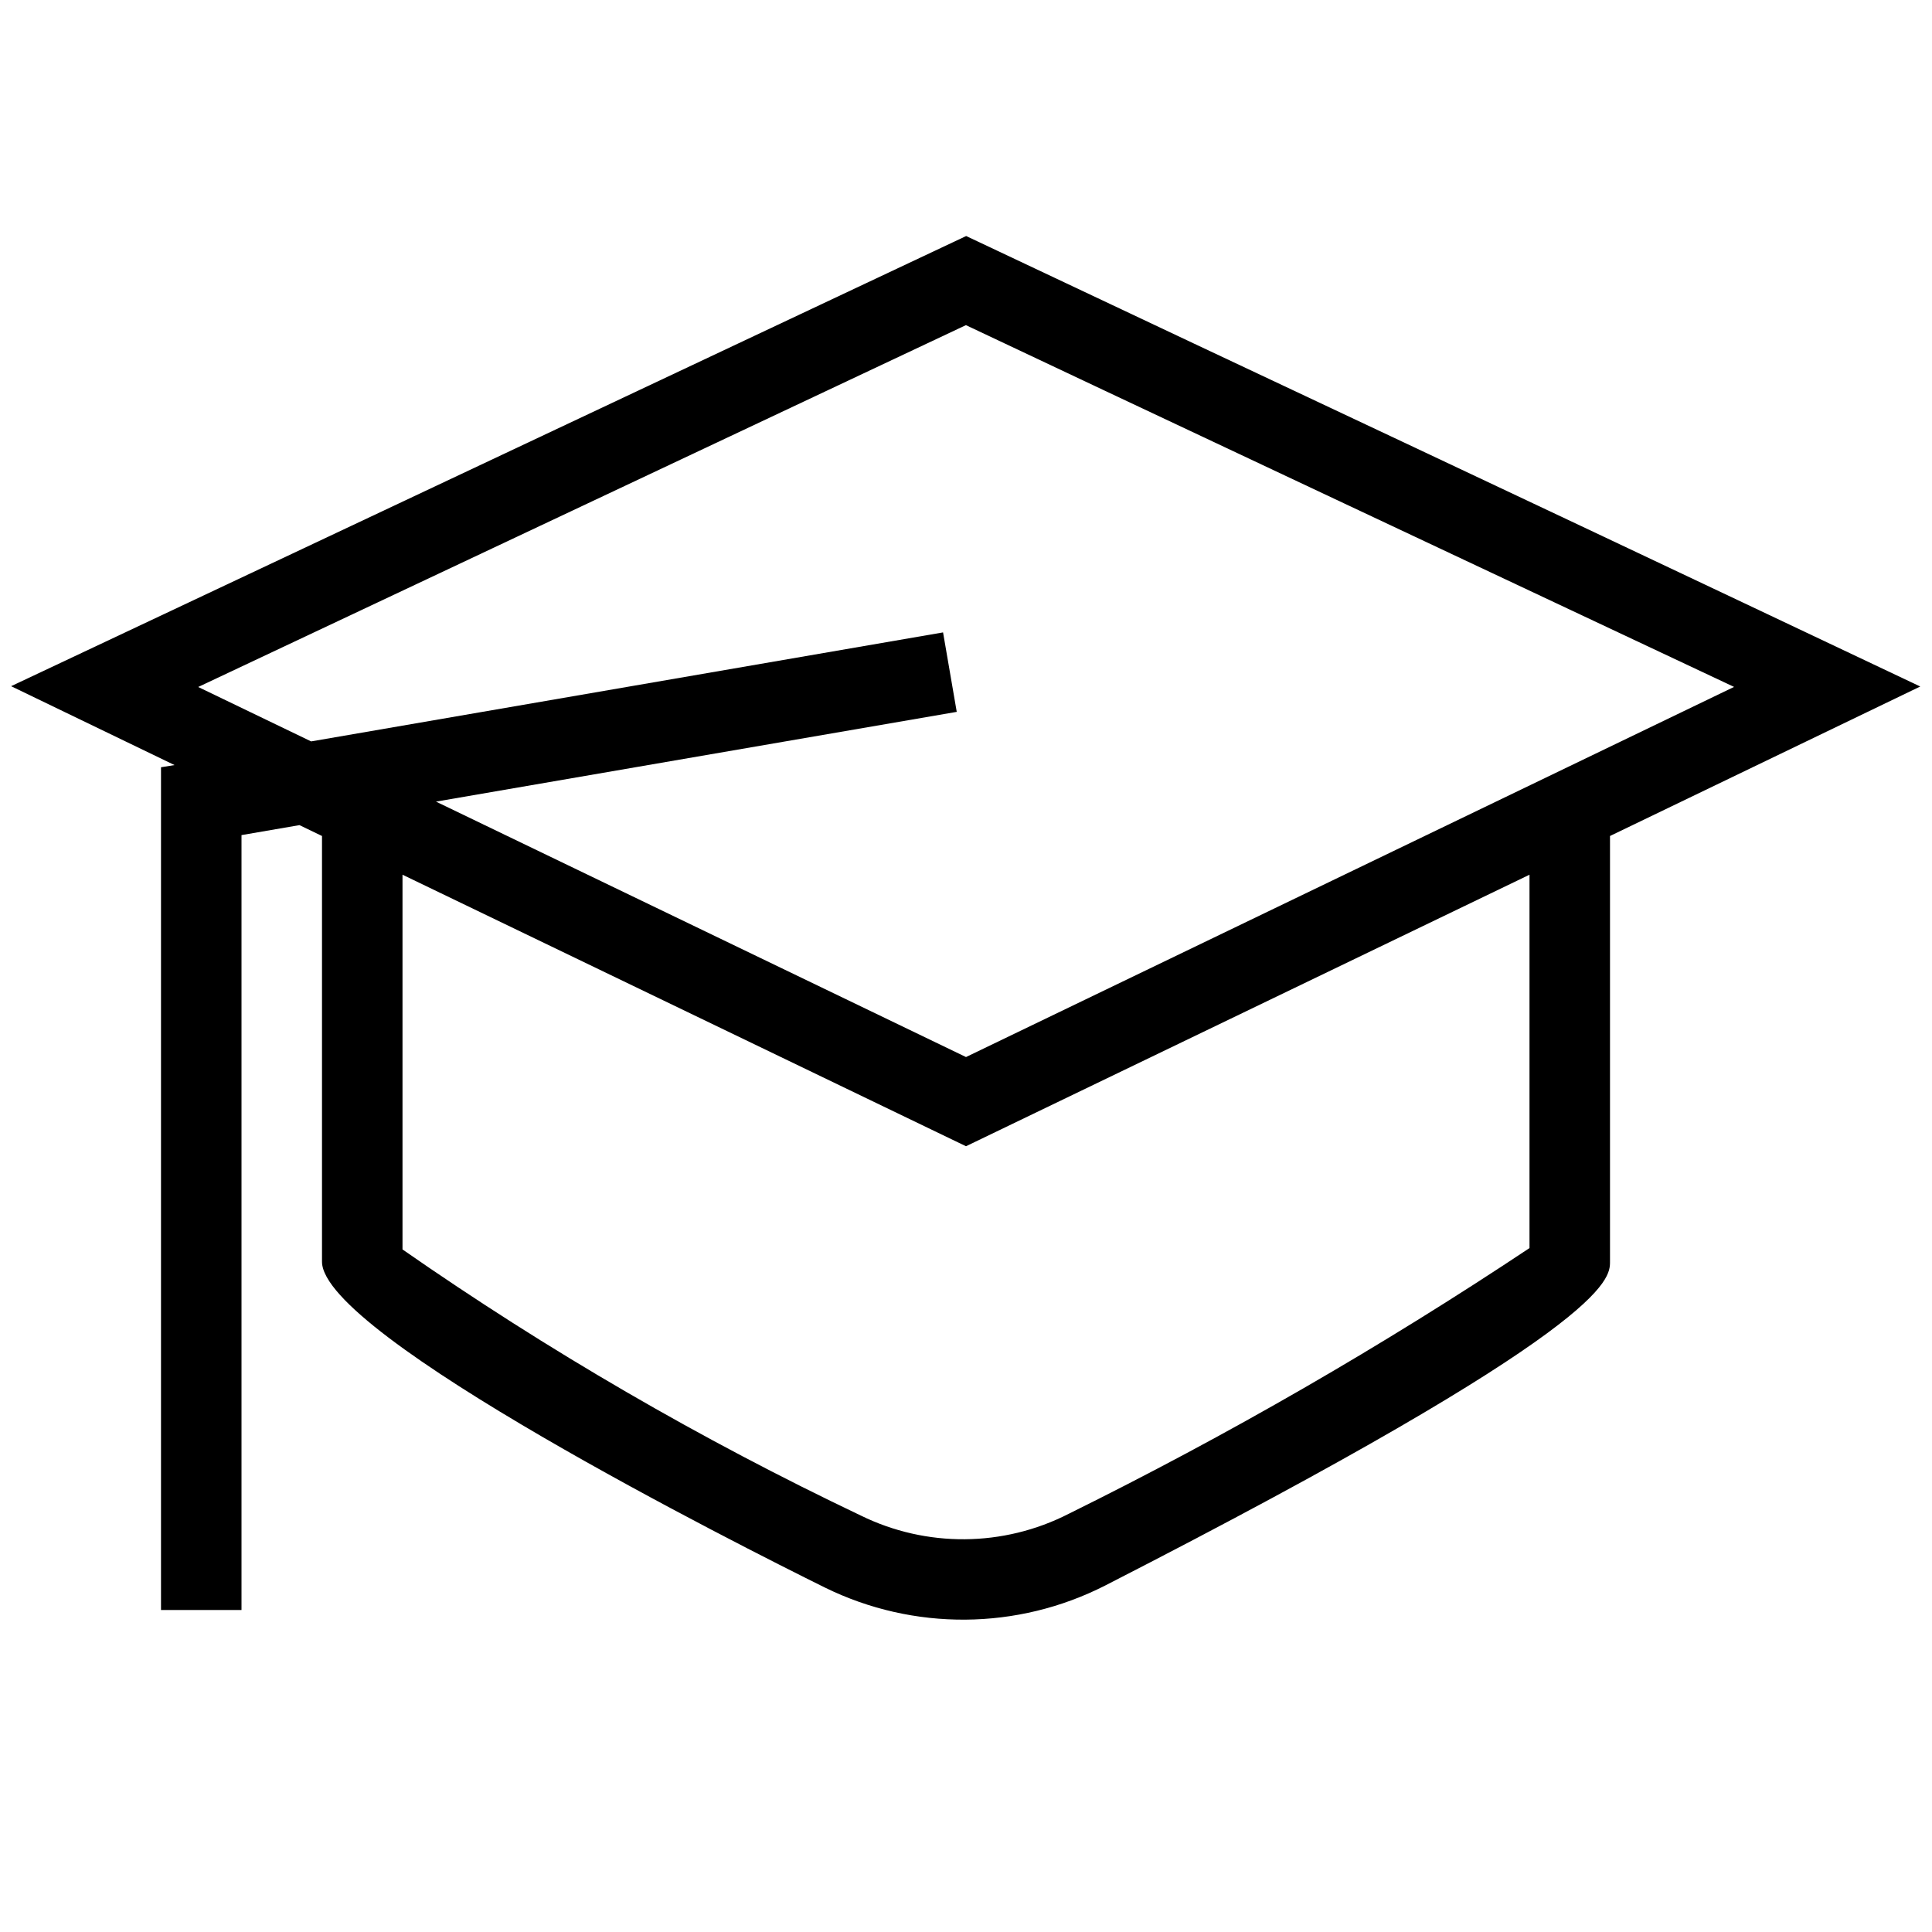
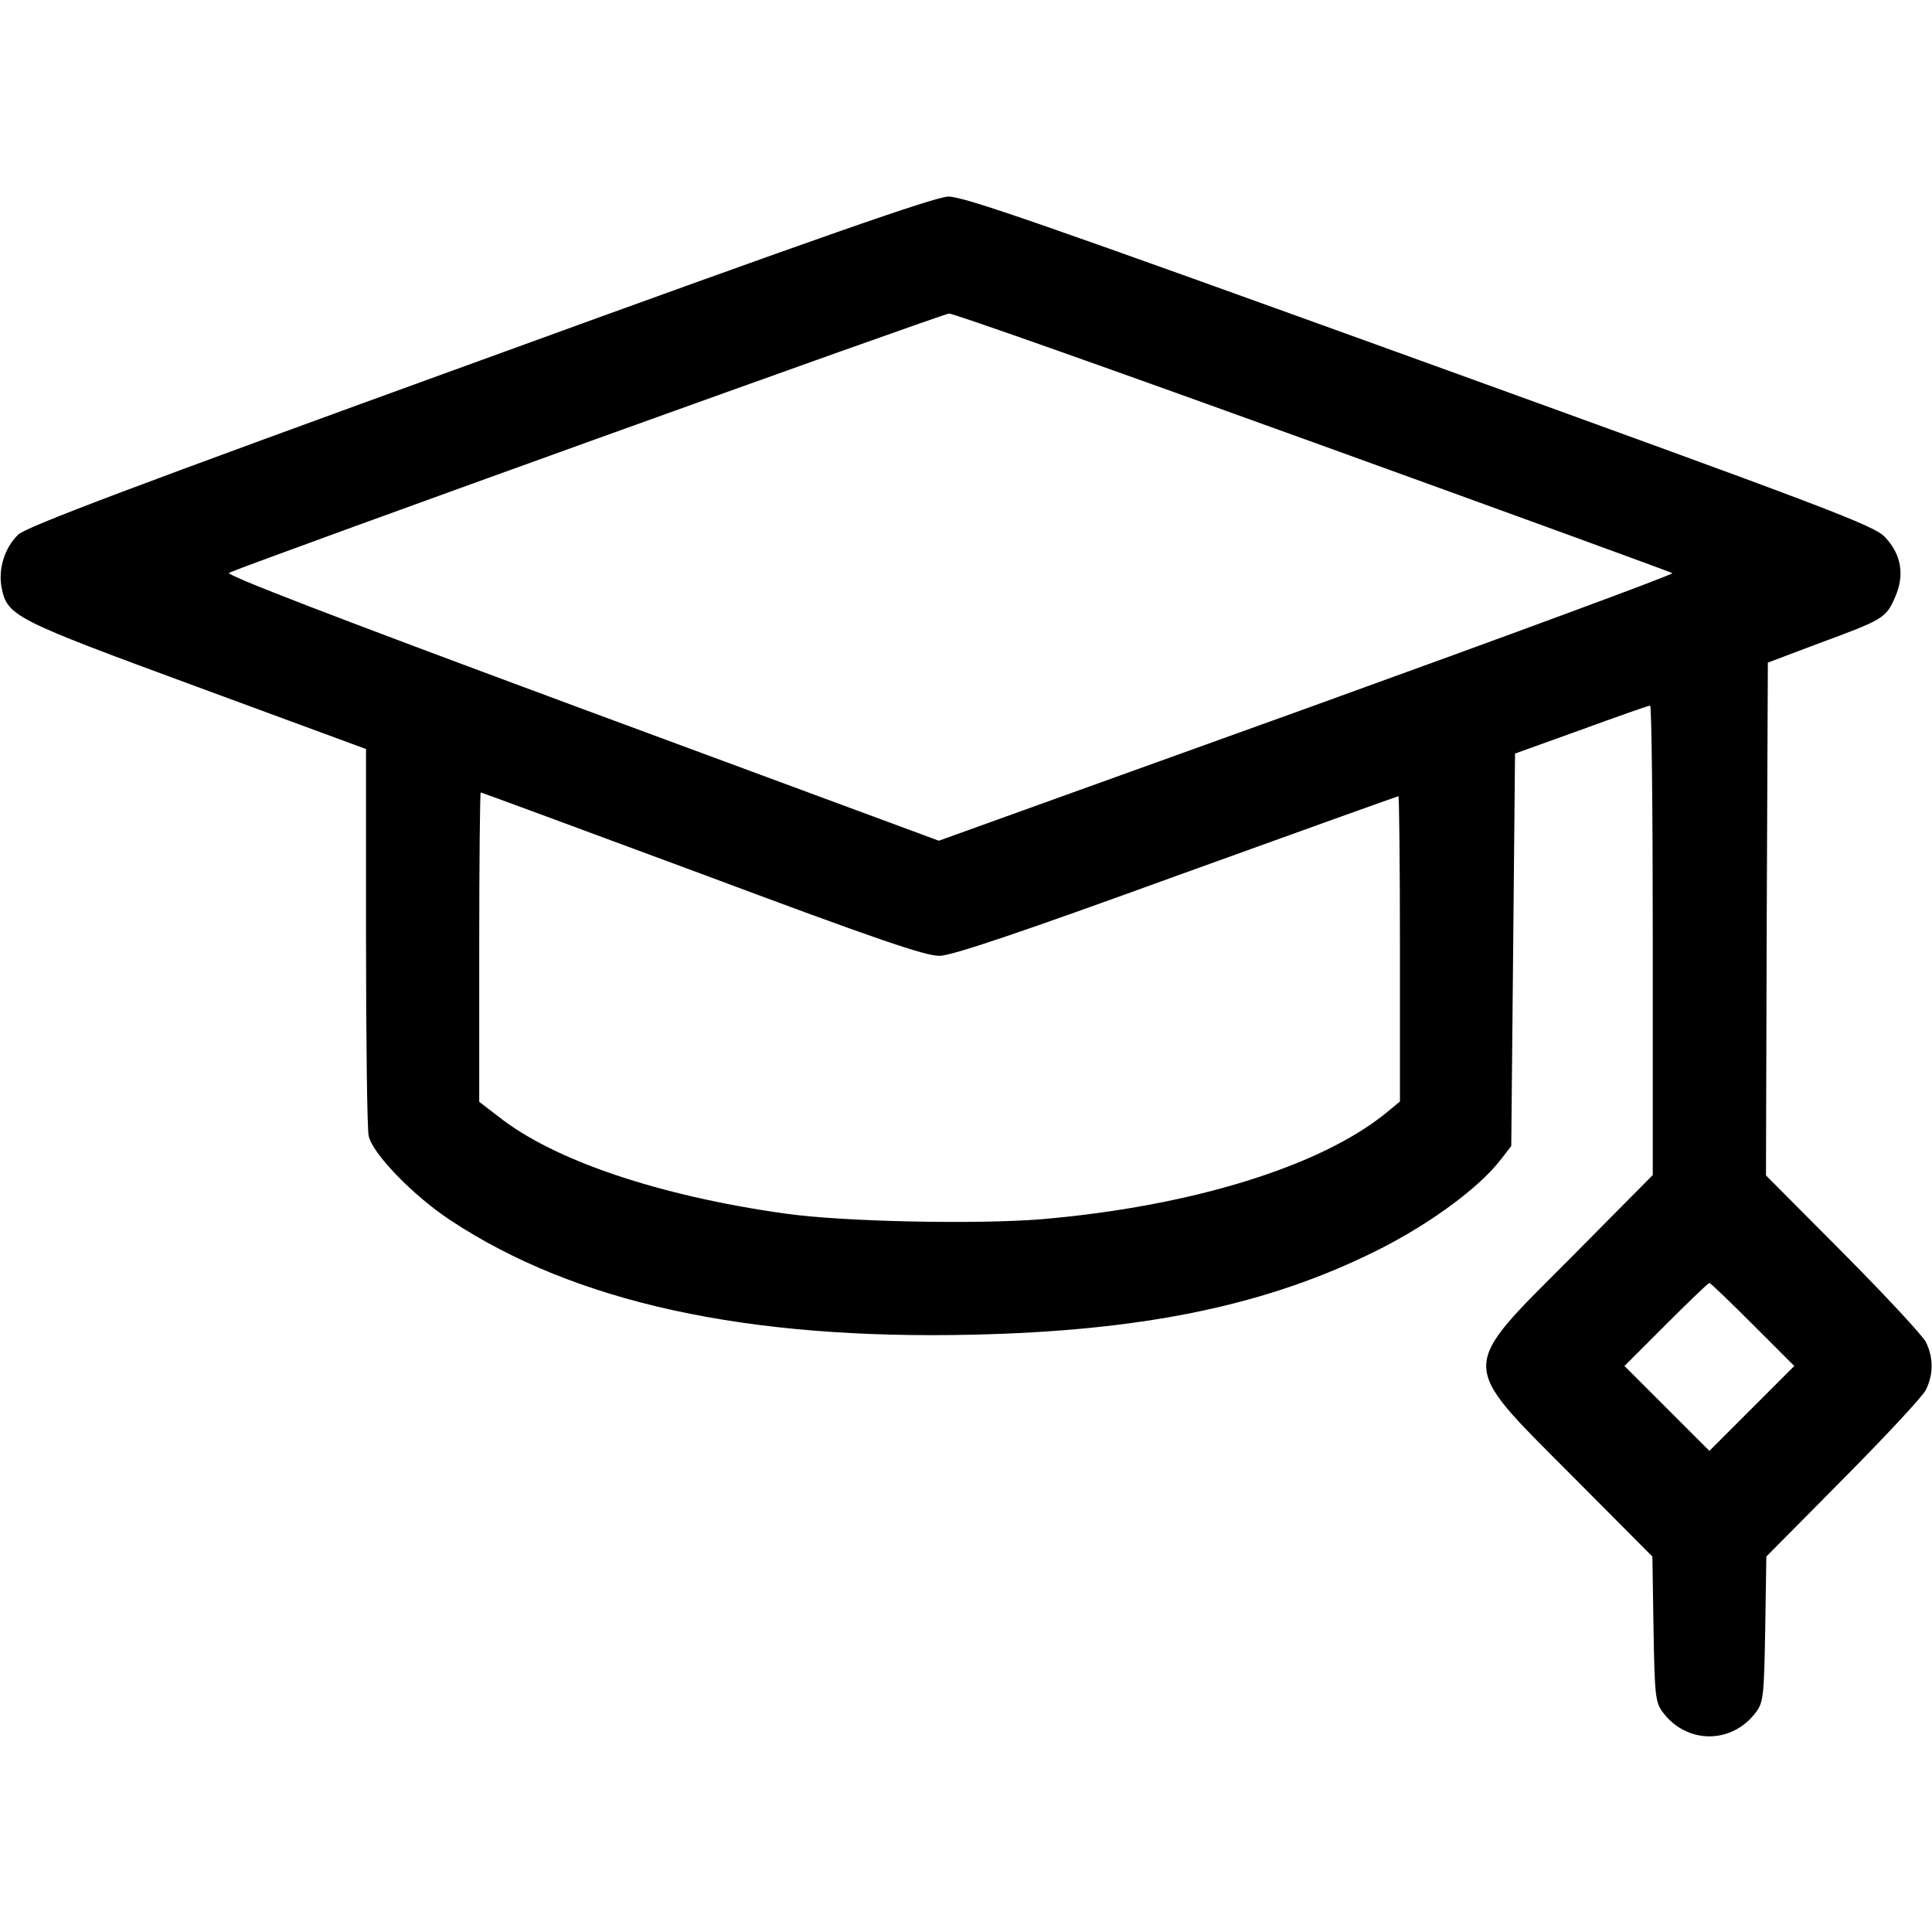
- <svg xmlns="http://www.w3.org/2000/svg" width="800px" height="800px" viewBox="0 0 24 24">
-   <path d="M17.673 5.606a3326.02 3326.02 0 0 1-5.671-2.674L.138 8.524l2.03.98L2 9.531V20h1v-9.626l.72-.124.28.135v5.288c0 .914 5.206 3.533 6.249 4.049a3.89 3.89 0 0 0 3.48-.026C20 16.486 20 15.895 20 15.673v-5.288l3.854-1.857s-3.8-1.801-6.181-2.922zM19 15.504a51.526 51.526 0 0 1-5.726 3.302 2.884 2.884 0 0 1-2.582.02A40.184 40.184 0 0 1 5 15.521v-4.655l7 3.373 7-3.373zm-7-2.373L5.416 9.958l6.469-1.115-.17-.987-7.85 1.354-1.403-.676 9.537-4.495c.825.393 8.523 4.014 9.542 4.494z" />
-   <path fill="none" d="M0 0h24v24H0z" />
+ <svg xmlns="http://www.w3.org/2000/svg" version="1.0" width="512pt" height="512pt" viewBox="0 0 512 512" preserveAspectRatio="xMidYMid meet">
+   <g transform="translate(0,512) scale(0.1,-0.1)" fill="#000000" stroke="none">
+     <path d="M1271 4164 c-926 -336 -1201 -440 -1223 -461 -35 -34 -53 -89 -44 -139 15 -77 32 -85 518 -264 l448 -165 0 -496 c0 -273 3 -511 7 -529 9 -46 118 -159 217 -224 330 -218 784 -317 1386 -303 438 10 756 74 1036 207 154 72 300 177 362 258 l27 35 5 520 5 520 175 63 c96 35 178 64 183 64 4 0 7 -280 7 -622 l0 -622 -214 -216 c-303 -304 -303 -276 -1 -580 l214 -215 3 -192 c3 -176 5 -194 24 -220 64 -86 184 -86 248 0 19 26 21 43 24 220 l3 192 203 205 c112 113 211 219 220 237 20 41 20 85 0 126 -9 18 -108 124 -220 237 l-204 205 2 680 3 679 135 51 c171 63 178 67 202 122 26 59 17 113 -26 159 -28 31 -139 73 -1233 469 -996 360 -1210 435 -1250 434 -36 -1 -335 -105 -1242 -435z m2209 -216 c520 -188 948 -344 952 -347 4 -3 -432 -164 -969 -358 l-975 -351 -949 351 c-661 245 -944 354 -932 359 76 33 1892 687 1908 687 11 1 445 -153 965 -341z m-1618 -1145 c460 -172 592 -217 628 -216 32 0 218 63 628 212 321 116 586 211 588 211 2 0 4 -182 4 -404 l0 -405 -35 -29 c-174 -143 -518 -249 -914 -283 -172 -14 -527 -7 -681 15 -334 47 -613 141 -759 257 l-51 39 0 410 c0 226 2 410 4 410 2 0 267 -98 588 -217z m2783 -1193 l110 -110 -113 -113 -112 -112 -112 112 -113 113 110 110 c60 60 112 110 115 110 3 0 55 -50 115 -110z" />
+   </g>
</svg>
